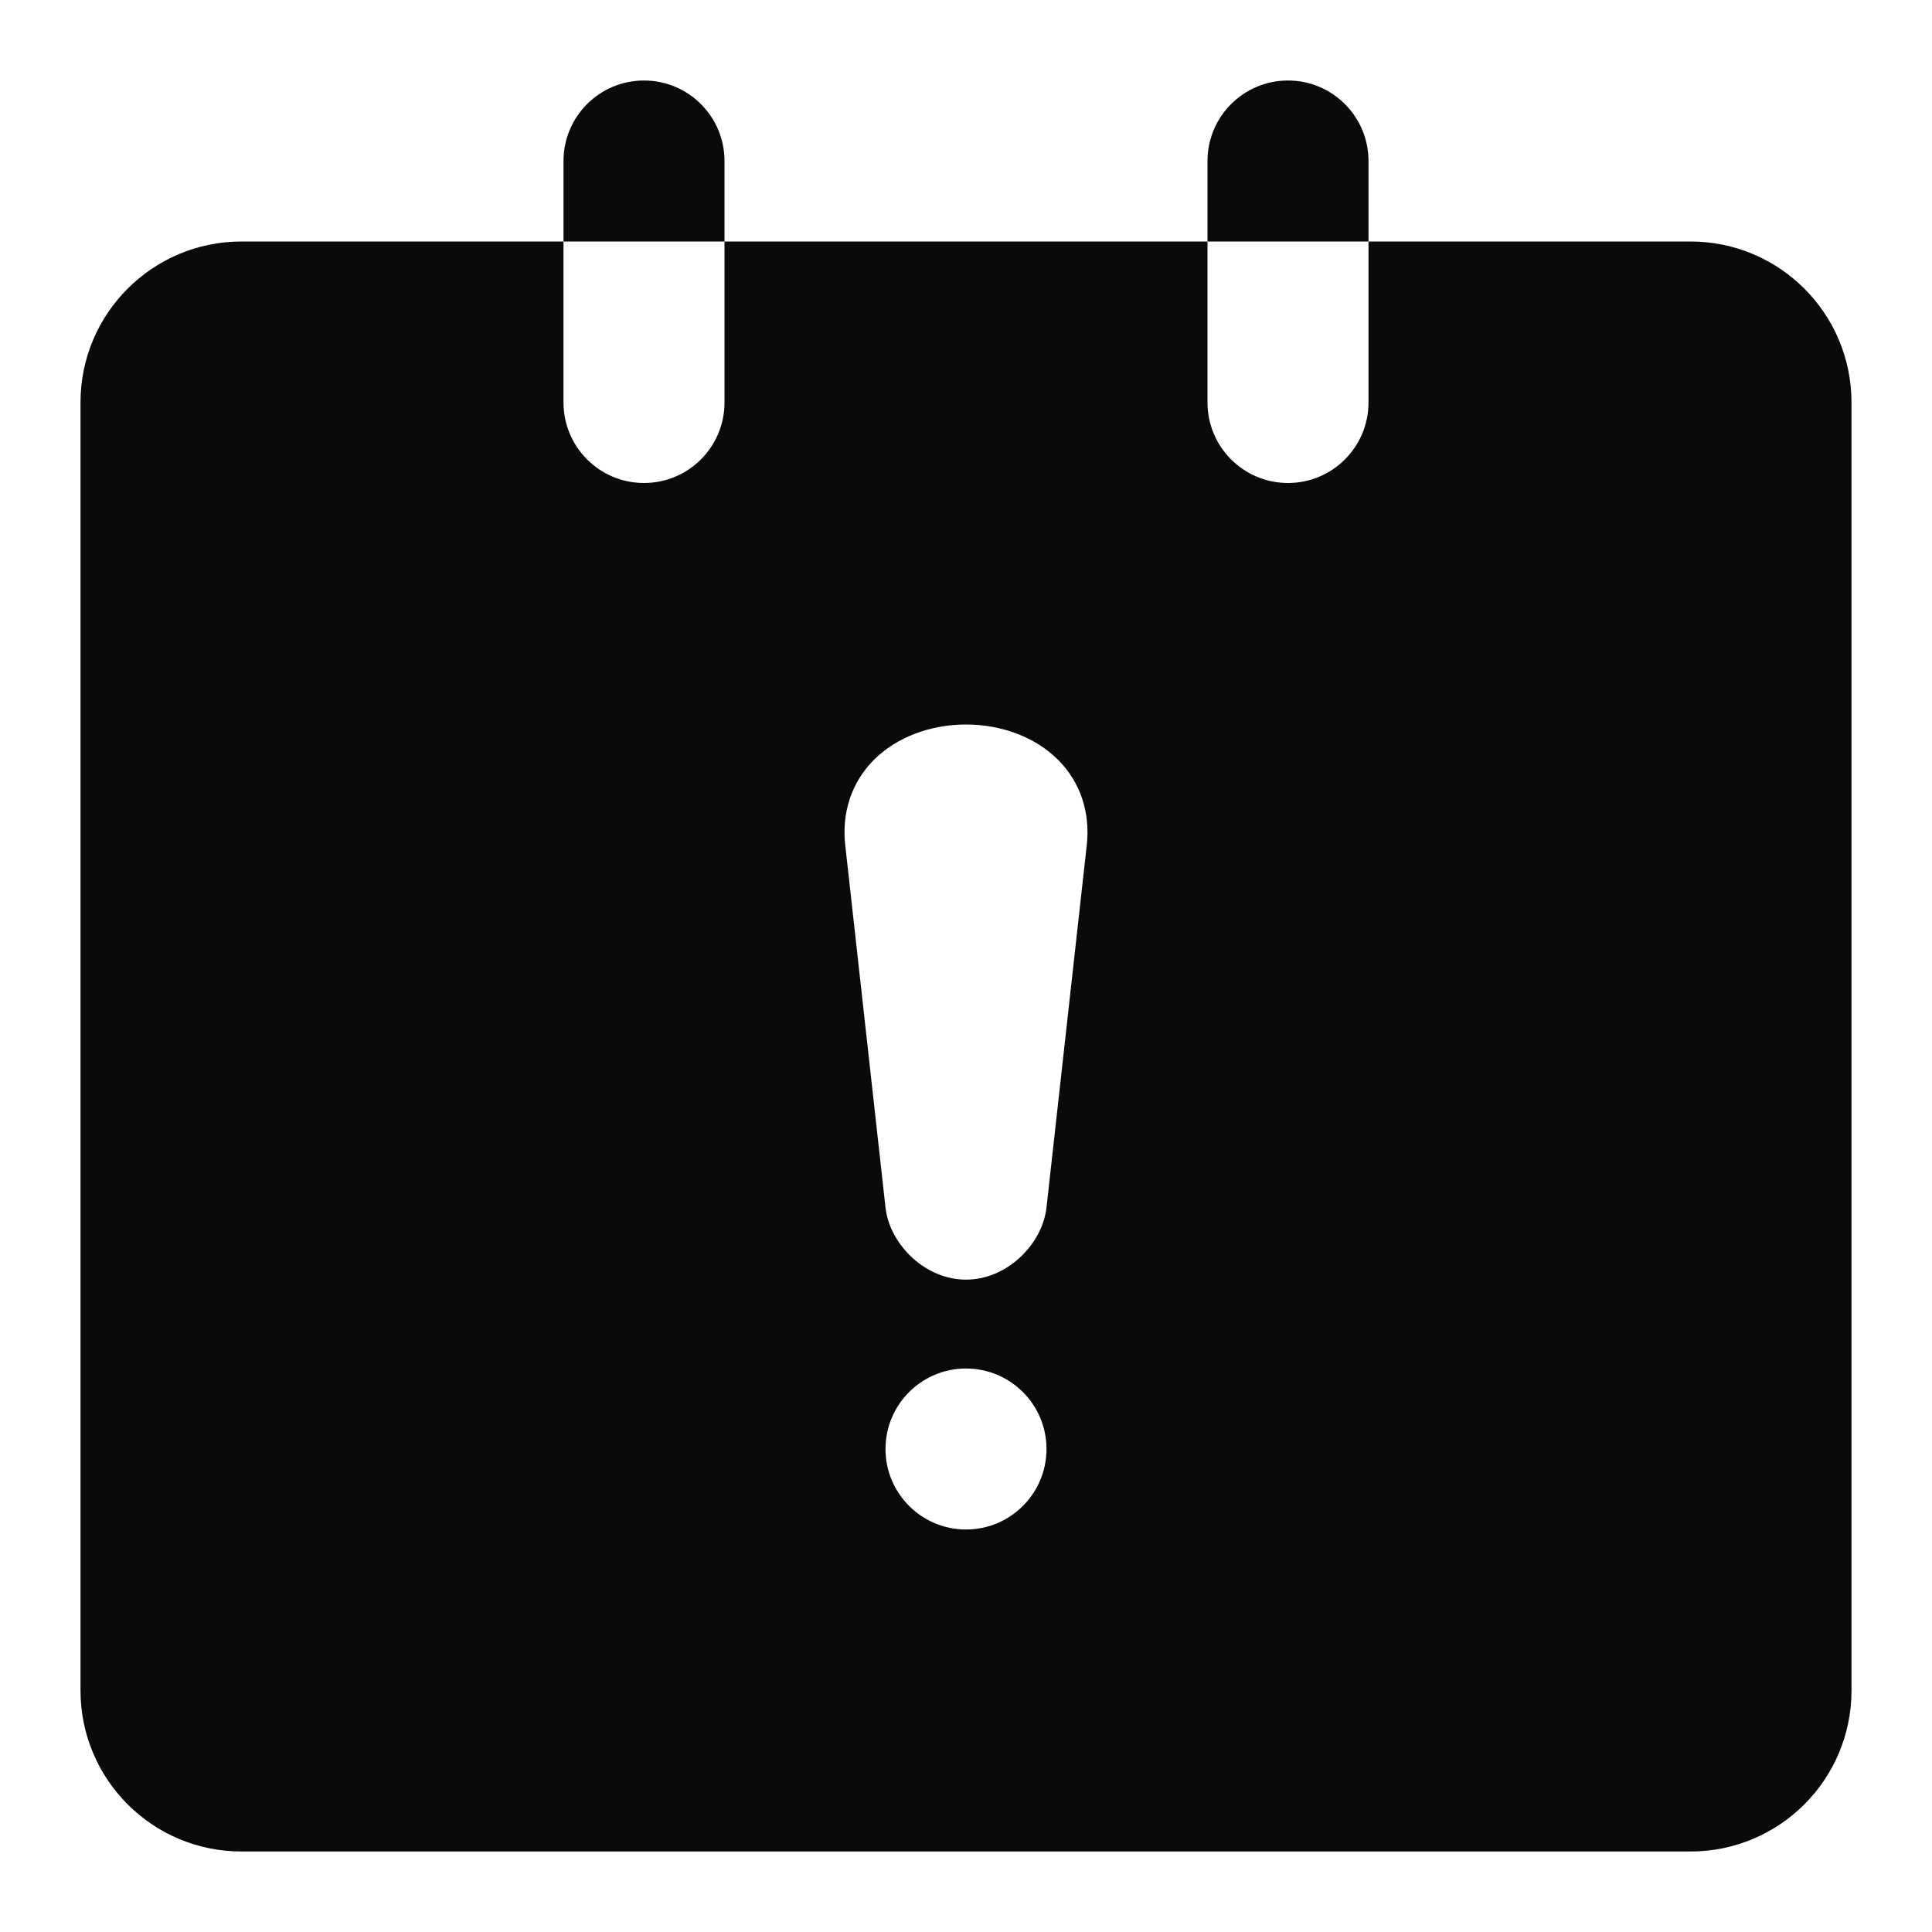
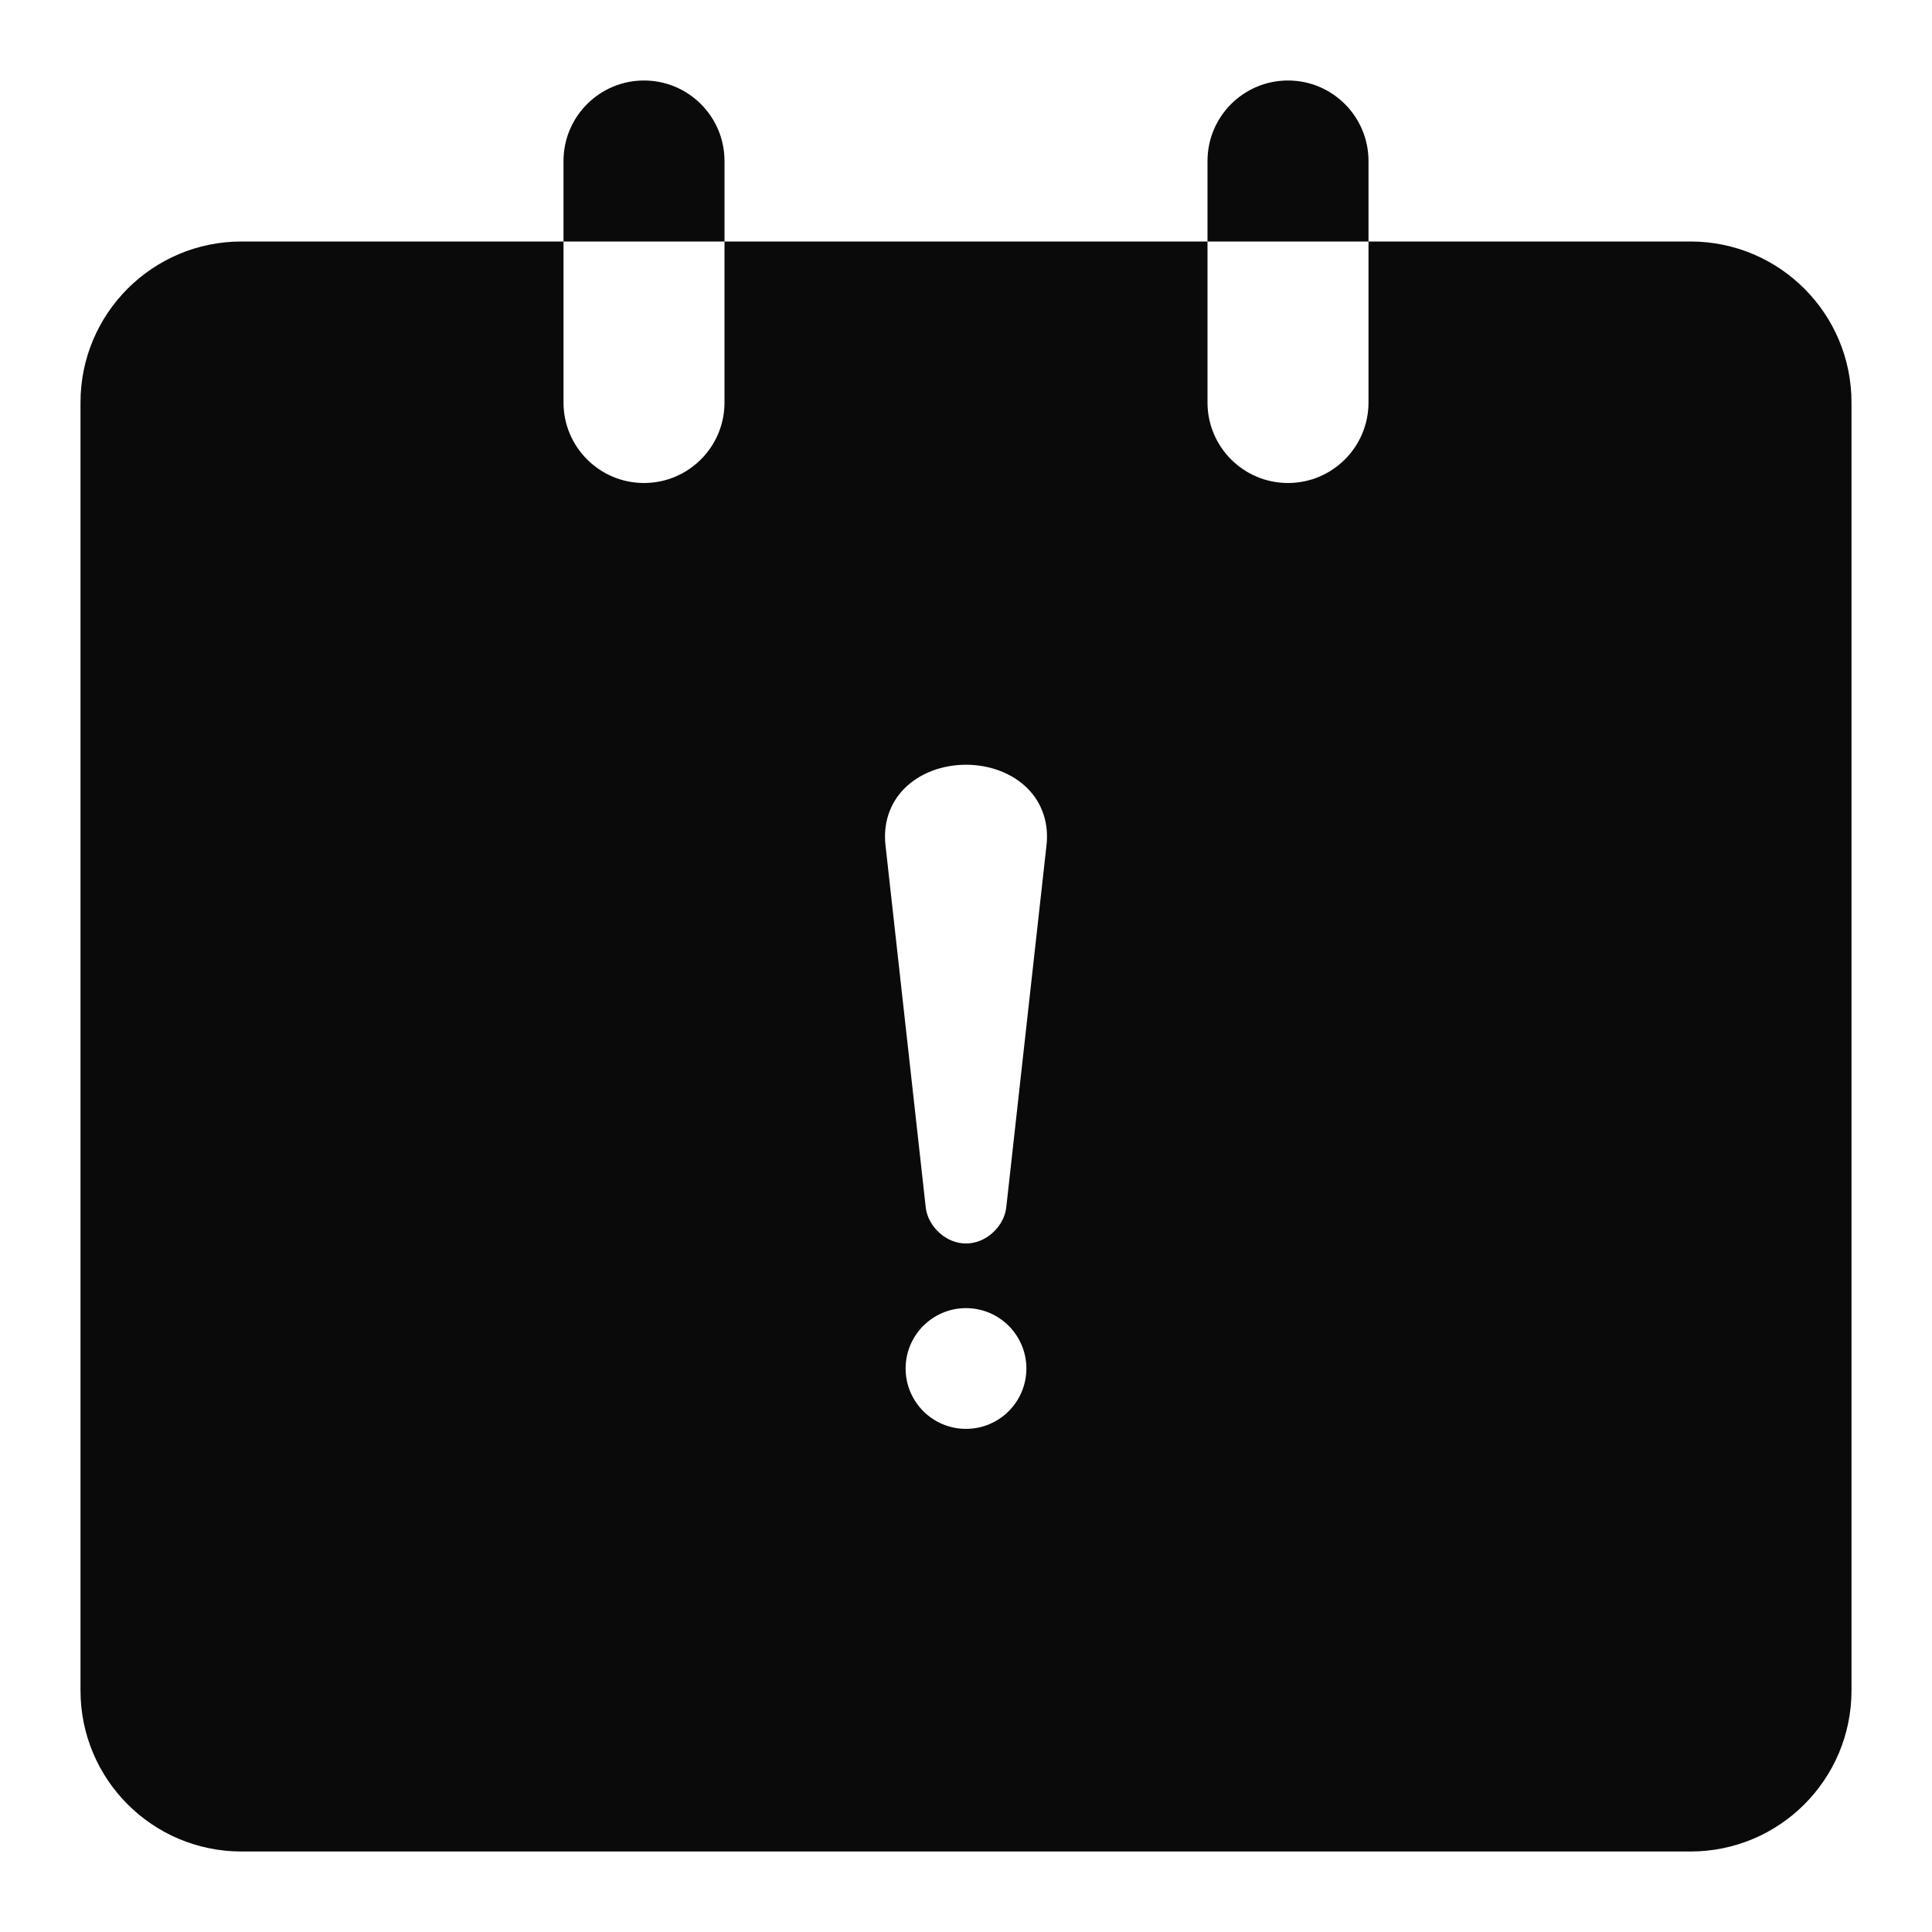
<svg xmlns="http://www.w3.org/2000/svg" width="24" height="24" viewBox="0 0 24 24" fill="none">
-   <path fill-rule="evenodd" clip-rule="evenodd" d="M7 5C7 5.552 7.448 6 8 6C8.552 6 9 5.552 9 5V3H15V5C15 5.552 15.448 6 16 6C16.552 6 17 5.552 17 5V3H21C22.105 3 23 3.895 23 5V21C23 22.105 22.105 23 21 23H3C1.895 23 1 22.105 1 21V5C1 3.895 1.895 3 3 3H7V5ZM12 17C11.448 17 11 17.448 11 18C11 18.552 11.448 19 12 19C12.552 19 13 18.552 13 18C13 17.448 12.552 17 12 17ZM12 9C11.557 9 11.137 9.158 10.856 9.439C10.574 9.721 10.455 10.102 10.5 10.5C10.508 10.575 10.517 10.65 10.525 10.725C10.675 12.075 10.825 13.425 10.975 14.775C10.983 14.85 10.992 14.925 11 15C11.027 15.237 11.156 15.465 11.343 15.633C11.531 15.801 11.762 15.896 12 15.896C12.238 15.896 12.469 15.801 12.657 15.633C12.844 15.465 12.973 15.237 13 15C13.008 14.925 13.017 14.85 13.025 14.775C13.175 13.425 13.325 12.075 13.475 10.725C13.483 10.65 13.492 10.575 13.5 10.5C13.545 10.102 13.426 9.721 13.144 9.439C12.863 9.158 12.443 9 12 9Z" fill="#0A0A0A" />
+   <path fill-rule="evenodd" clip-rule="evenodd" d="M7 5C7 5.552 7.448 6 8 6C8.552 6 9 5.552 9 5V3H15V5C15 5.552 15.448 6 16 6C16.552 6 17 5.552 17 5V3H21C22.105 3 23 3.895 23 5V21C23 22.105 22.105 23 21 23H3C1.895 23 1 22.105 1 21V5C1 3.895 1.895 3 3 3H7V5ZM12 16.25C11.586 16.25 11.25 16.586 11.25 17C11.25 17.414 11.586 17.75 12 17.75C12.414 17.75 12.75 17.414 12.75 17C12.75 16.586 12.414 16.25 12 16.25ZM12 9.5C11.705 9.5 11.424 9.605 11.237 9.793C11.049 9.98 10.97 10.235 11 10.5C11.008 10.575 11.017 10.65 11.025 10.725C11.175 12.075 11.325 13.425 11.475 14.775C11.483 14.85 11.492 14.925 11.5 15C11.513 15.119 11.578 15.232 11.671 15.316C11.765 15.4 11.881 15.447 12 15.447C12.119 15.447 12.235 15.4 12.329 15.316C12.422 15.232 12.487 15.119 12.5 15C12.508 14.925 12.517 14.85 12.525 14.775C12.675 13.425 12.825 12.075 12.975 10.725C12.983 10.65 12.992 10.575 13 10.5C13.03 10.235 12.951 9.98 12.763 9.793C12.576 9.605 12.295 9.5 12 9.5Z" fill="#0A0A0A" />
  <path d="M8 1C8.552 1 9 1.448 9 2V3H7V2C7 1.448 7.448 1 8 1Z" fill="#0A0A0A" />
  <path d="M16 1C16.552 1 17 1.448 17 2V3H15V2C15 1.448 15.448 1 16 1Z" fill="#0A0A0A" />
</svg>
